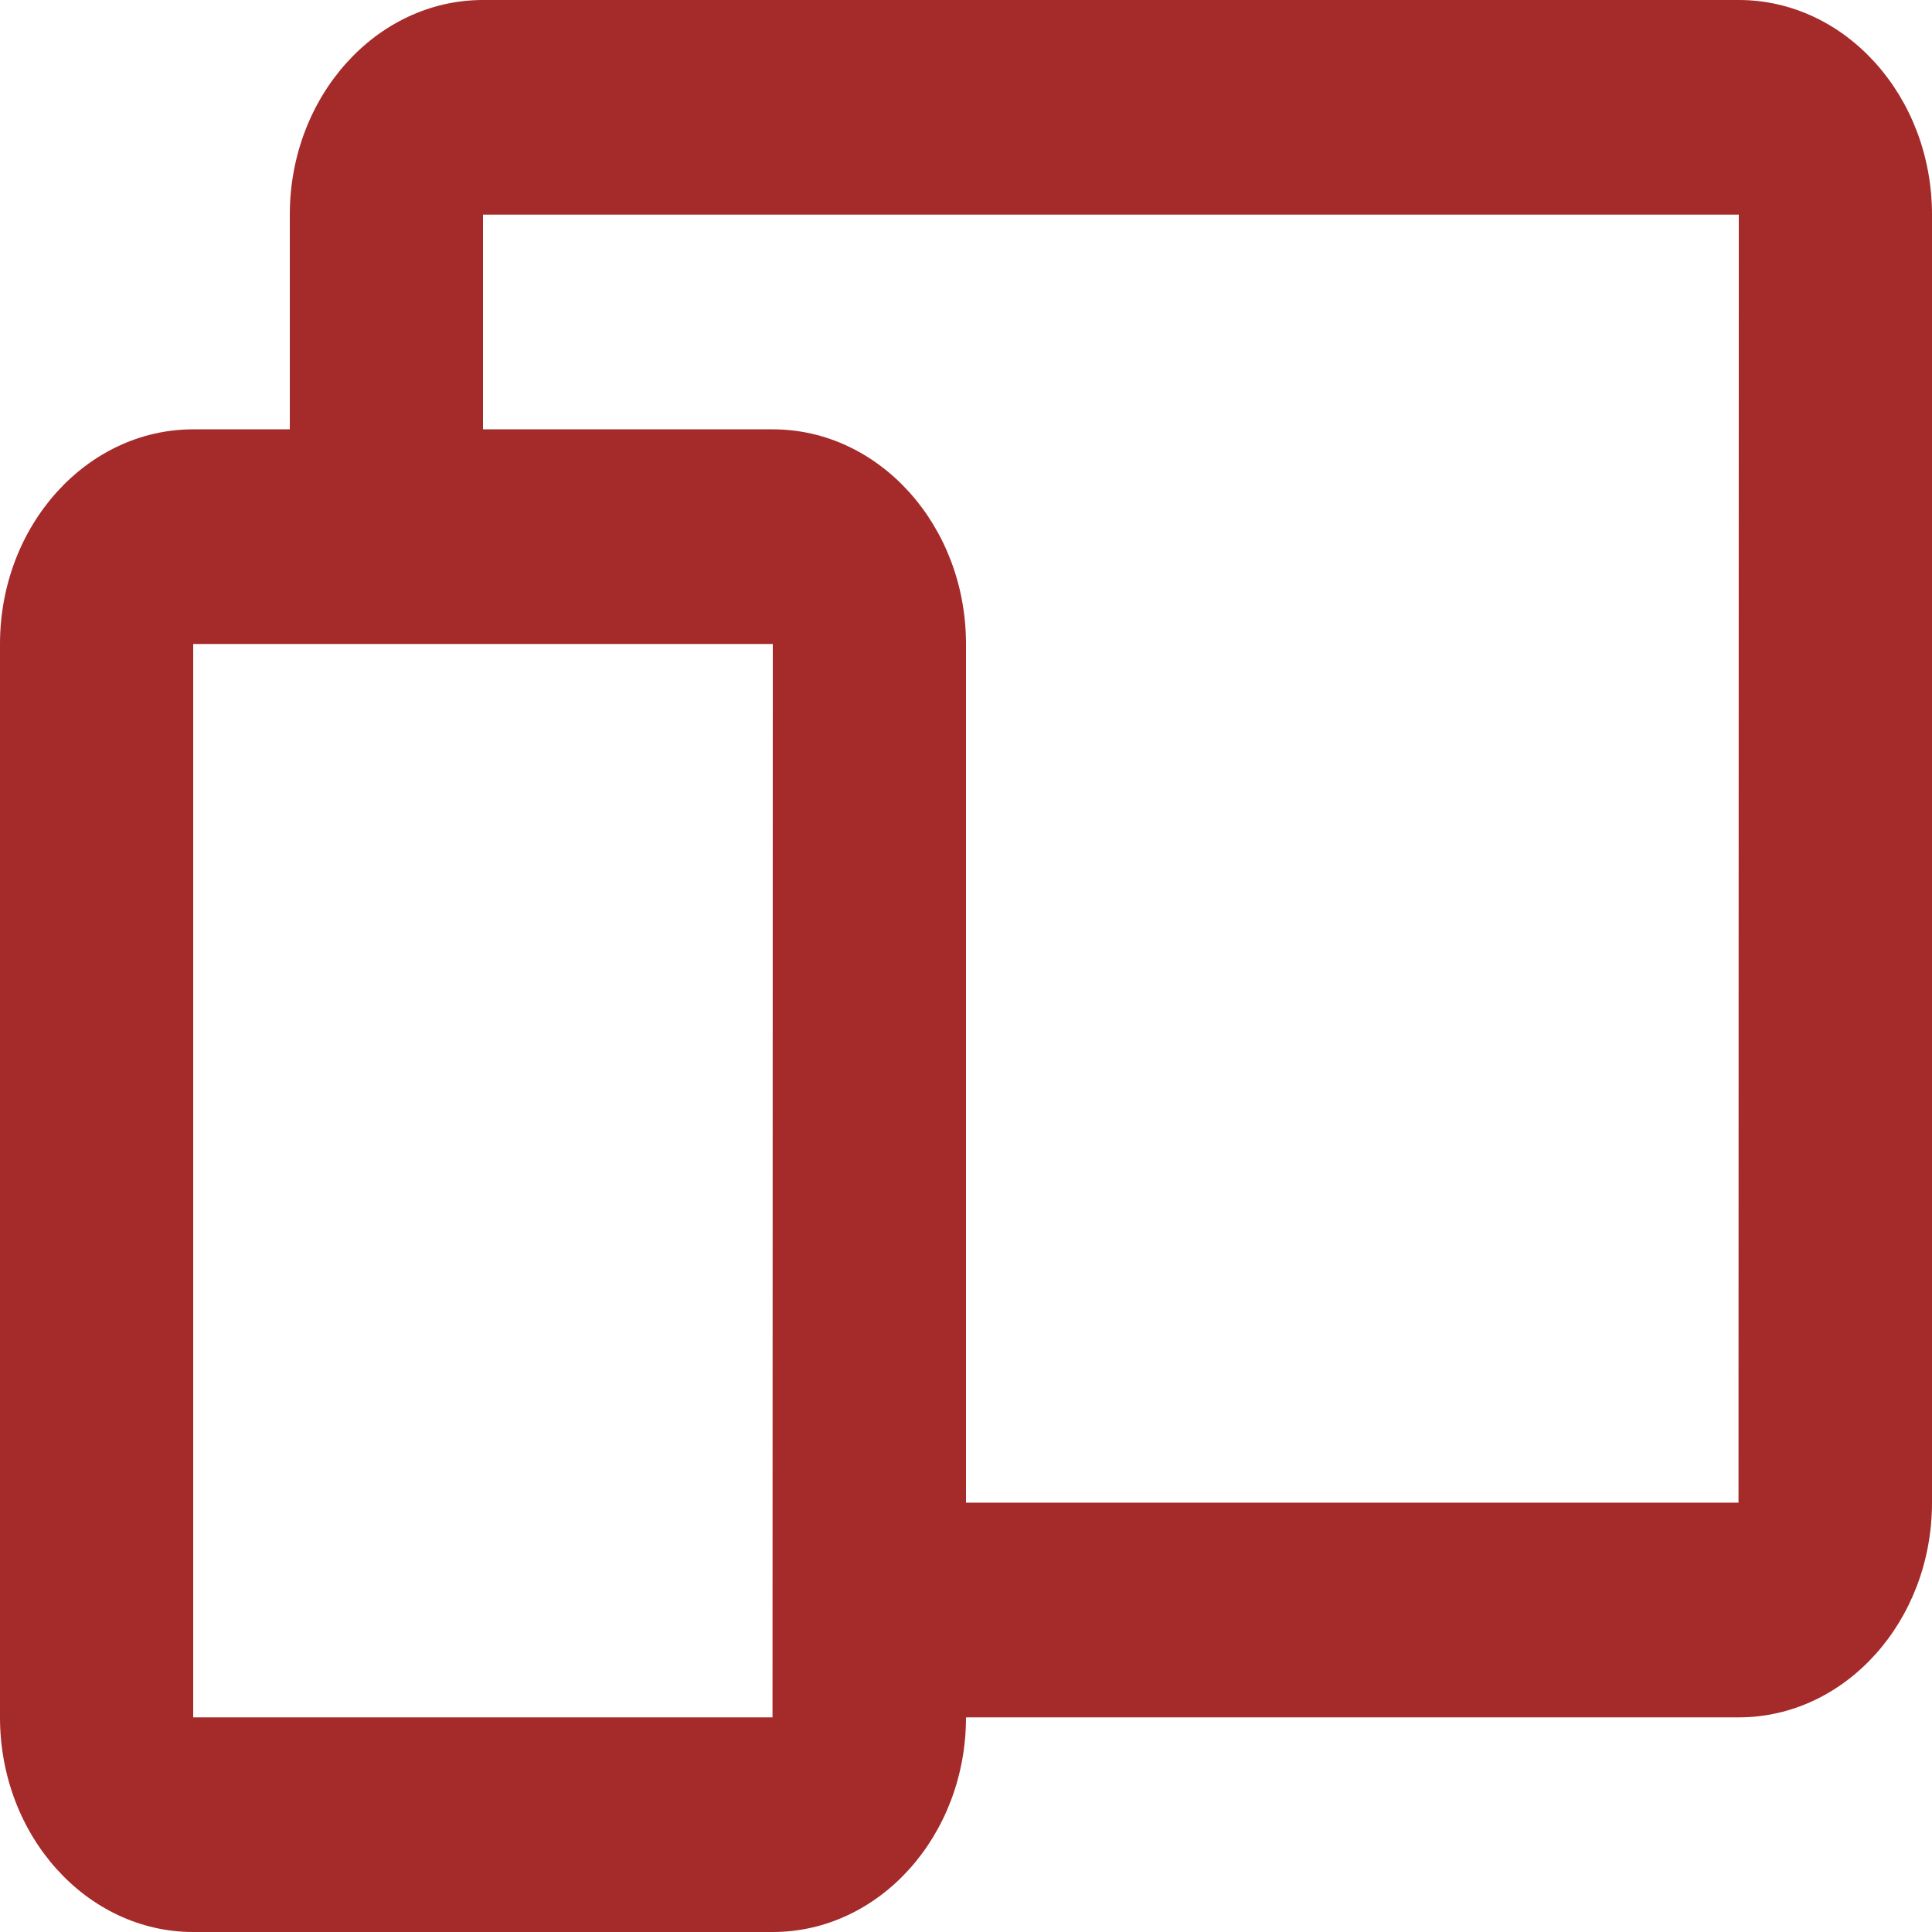
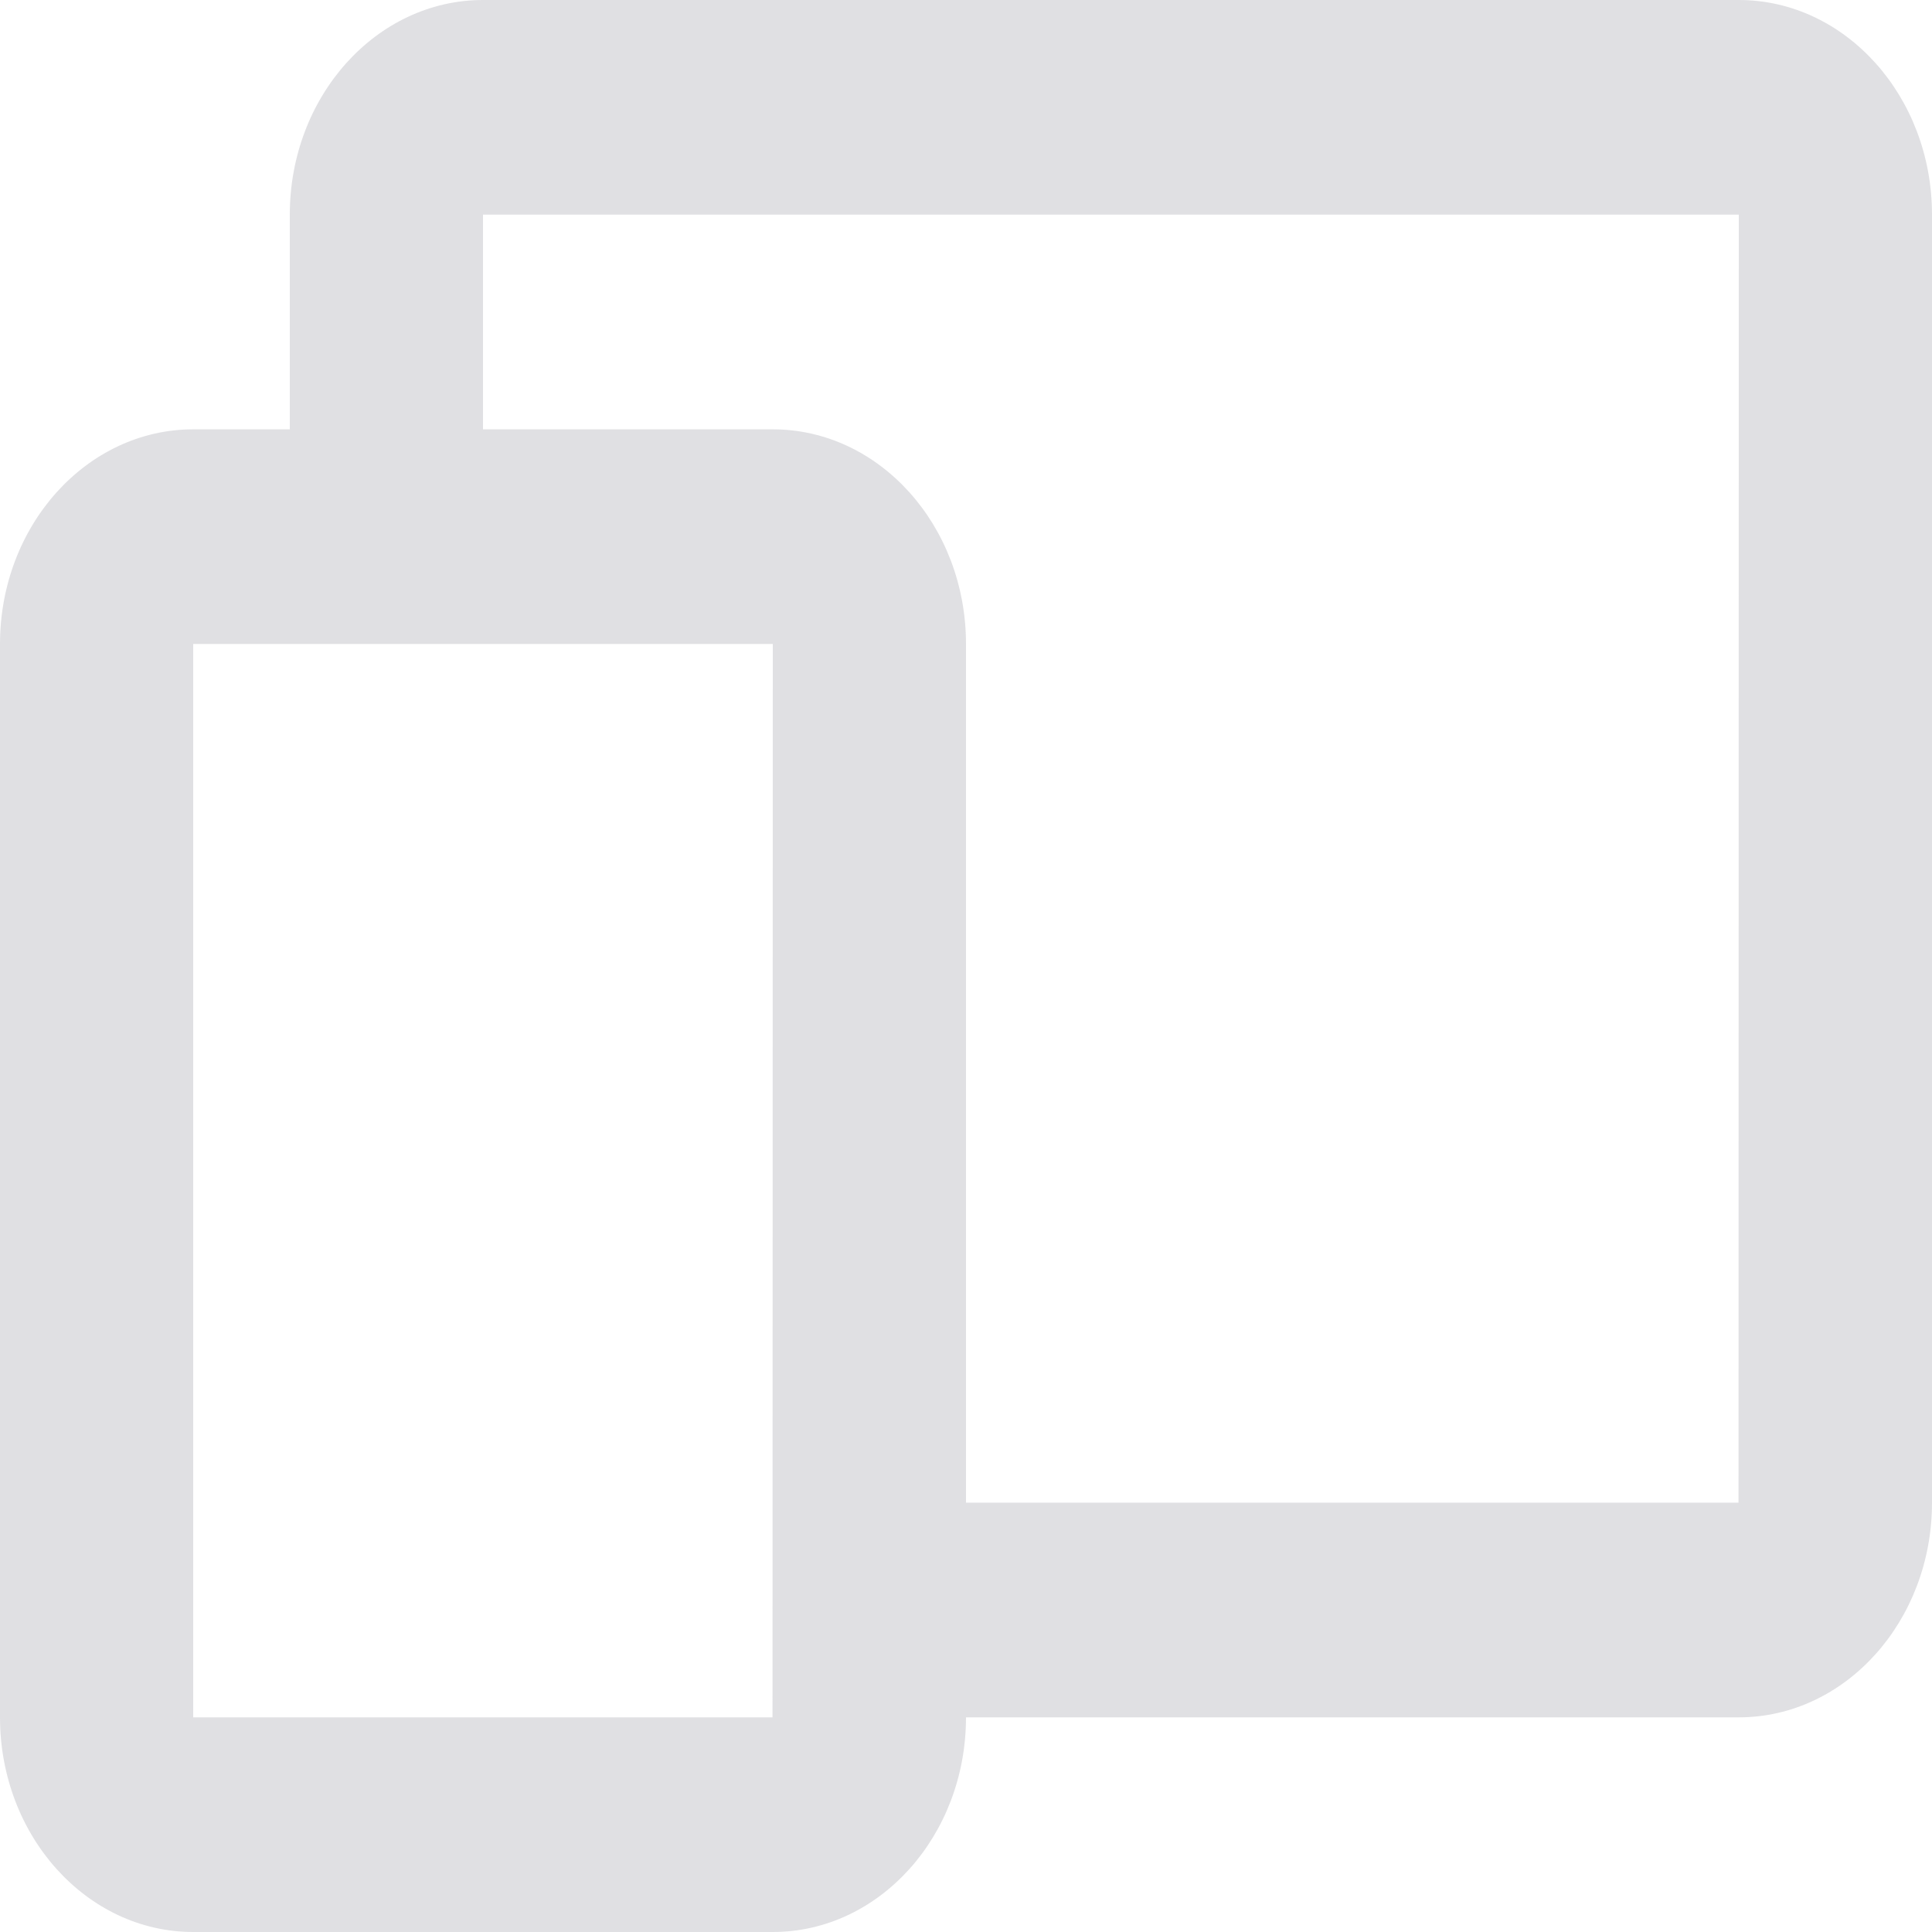
<svg xmlns="http://www.w3.org/2000/svg" width="40" height="40" viewBox="0 0 40 40" fill="none">
-   <path d="M36 0H10C7.794 0 6 1.993 6 4.444V8.889H4C1.794 8.889 0 10.882 0 13.333V35.556C0 38.007 1.794 40 4 40H16C18.206 40 20 38.007 20 35.556H36C38.206 35.556 40 33.562 40 31.111V4.444C40 1.993 38.206 0 36 0ZM15.994 35.556H4V13.333H16L15.994 35.556ZM35.994 31.111H20V13.333C20 10.882 18.206 8.889 16 8.889H10V4.444H36L35.994 31.111Z" fill="#A52A2A" />
+   <path d="M36 0H10C7.794 0 6 1.993 6 4.444V8.889H4C1.794 8.889 0 10.882 0 13.333V35.556C0 38.007 1.794 40 4 40H16C18.206 40 20 38.007 20 35.556H36C38.206 35.556 40 33.562 40 31.111V4.444C40 1.993 38.206 0 36 0ZM15.994 35.556H4V13.333H16L15.994 35.556ZM35.994 31.111H20V13.333C20 10.882 18.206 8.889 16 8.889H10V4.444H36L35.994 31.111Z" fill="#E0E0E3" />
</svg>
